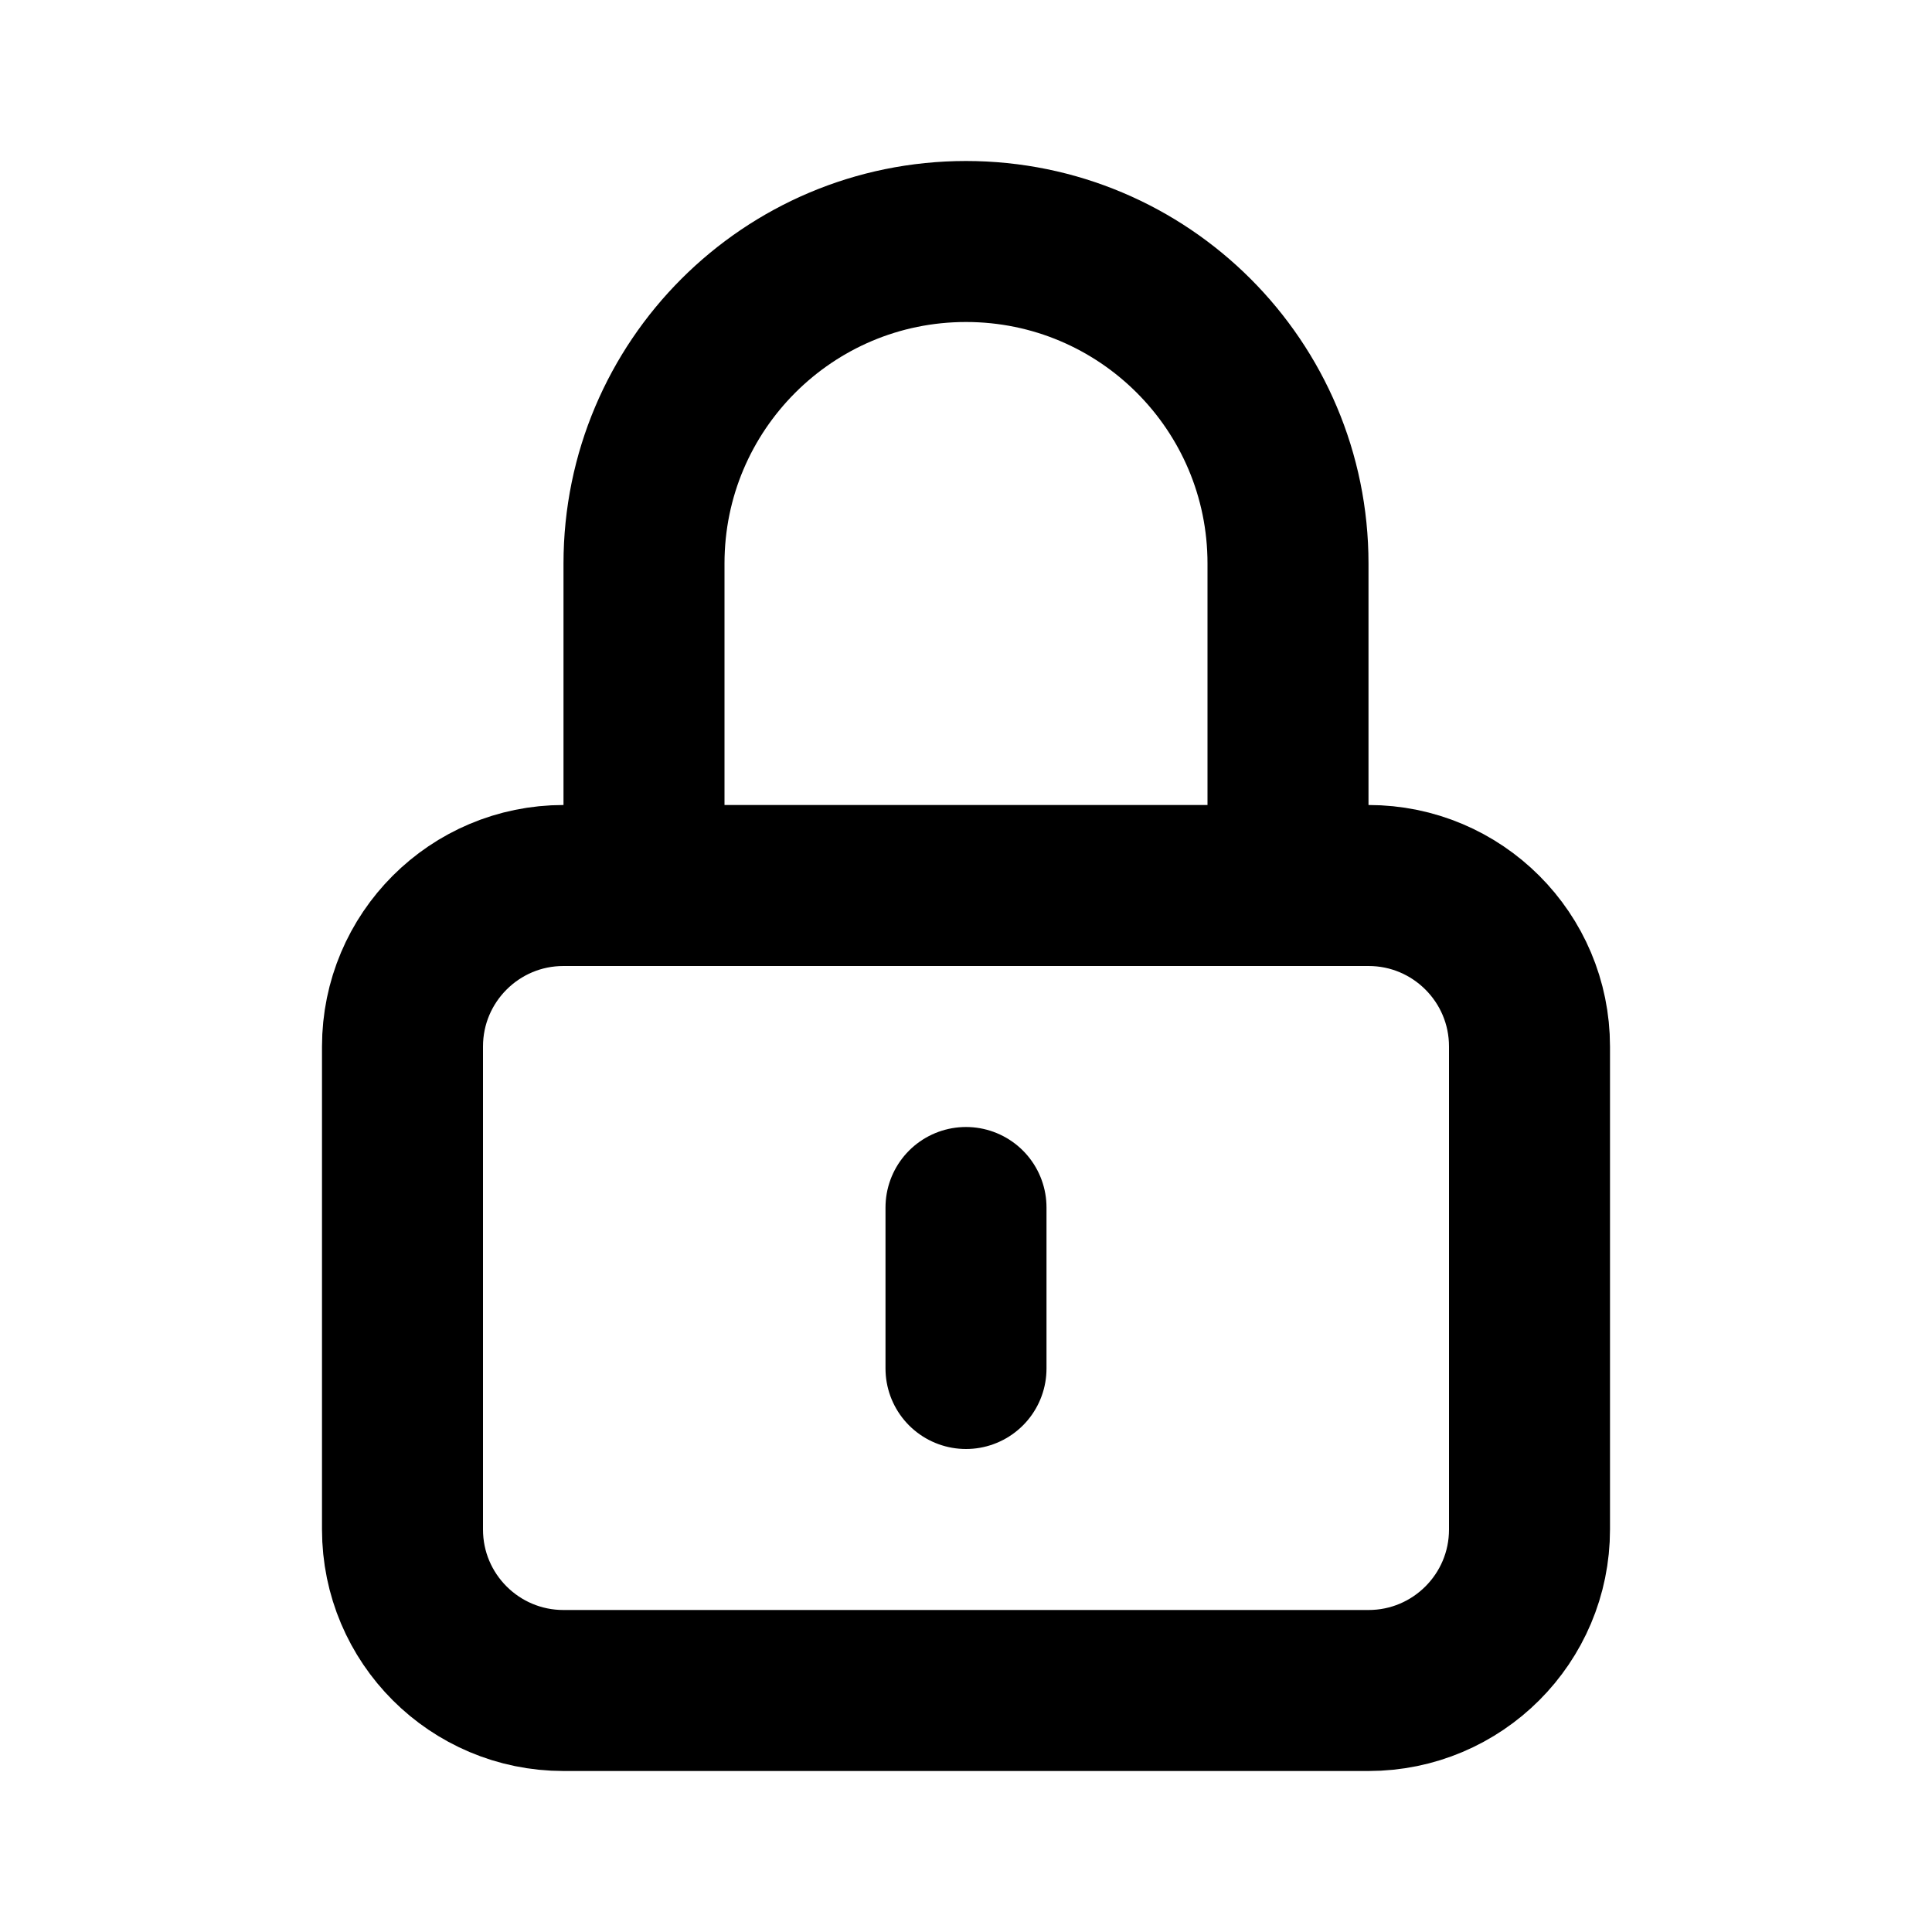
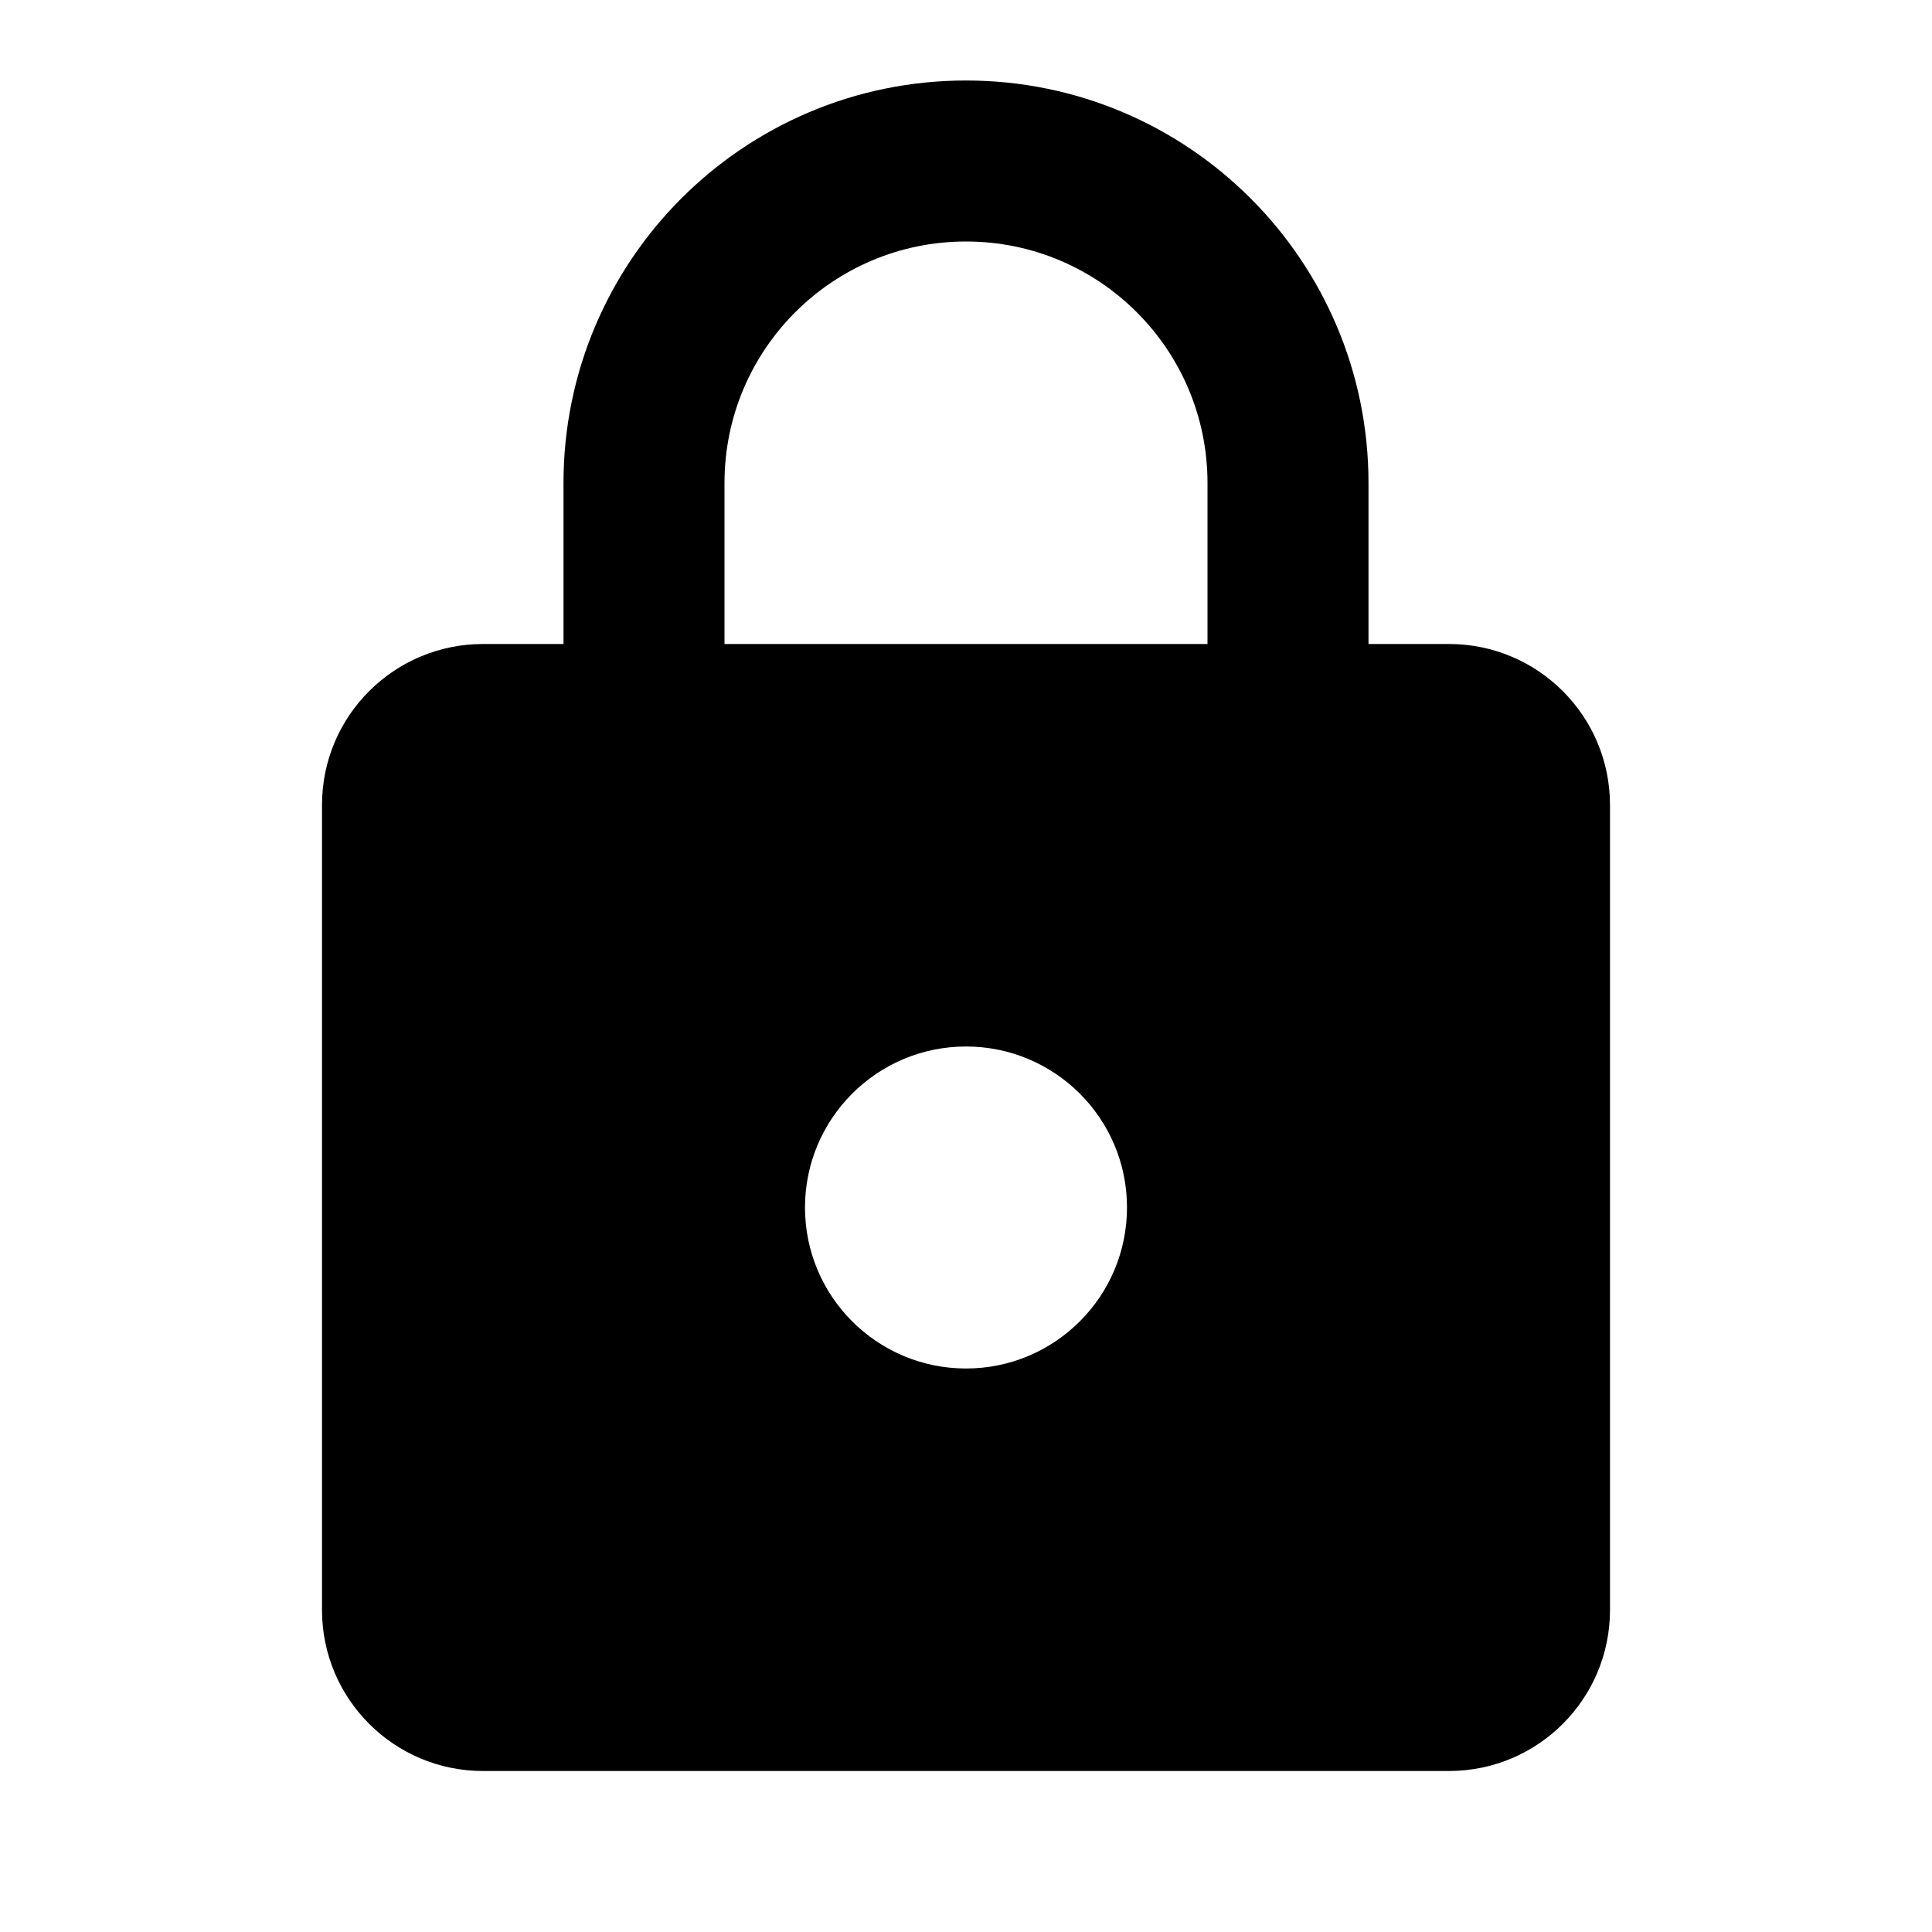
- <svg xmlns="http://www.w3.org/2000/svg" viewBox="0 0 24 24" fill="none" stroke="#000" stroke-width="2" stroke-linecap="round" stroke-linejoin="round">
-   <rect x="5" y="11" width="14" height="10" rx="2" />
-   <path d="M8 11V7a4 4 0 0 1 8 0v4" />
-   <path d="M12 15v2" />
+ <svg xmlns="http://www.w3.org/2000/svg" viewBox="0 0 24 24">
+   <path d="M12,17A2,2 0 0,0 14,15C14,13.89 13.1,13 12,13A2,2 0 0,0 10,15A2,2 0 0,0 12,17M18,8A2,2 0 0,1 20,10V20A2,2 0 0,1 18,22H6A2,2 0 0,1 4,20V10C4,8.89 4.9,8 6,8H7V6A5,5 0 0,1 12,1A5,5 0 0,1 17,6V8H18M12,3A3,3 0 0,0 9,6V8H15V6A3,3 0 0,0 12,3Z" />
</svg>
